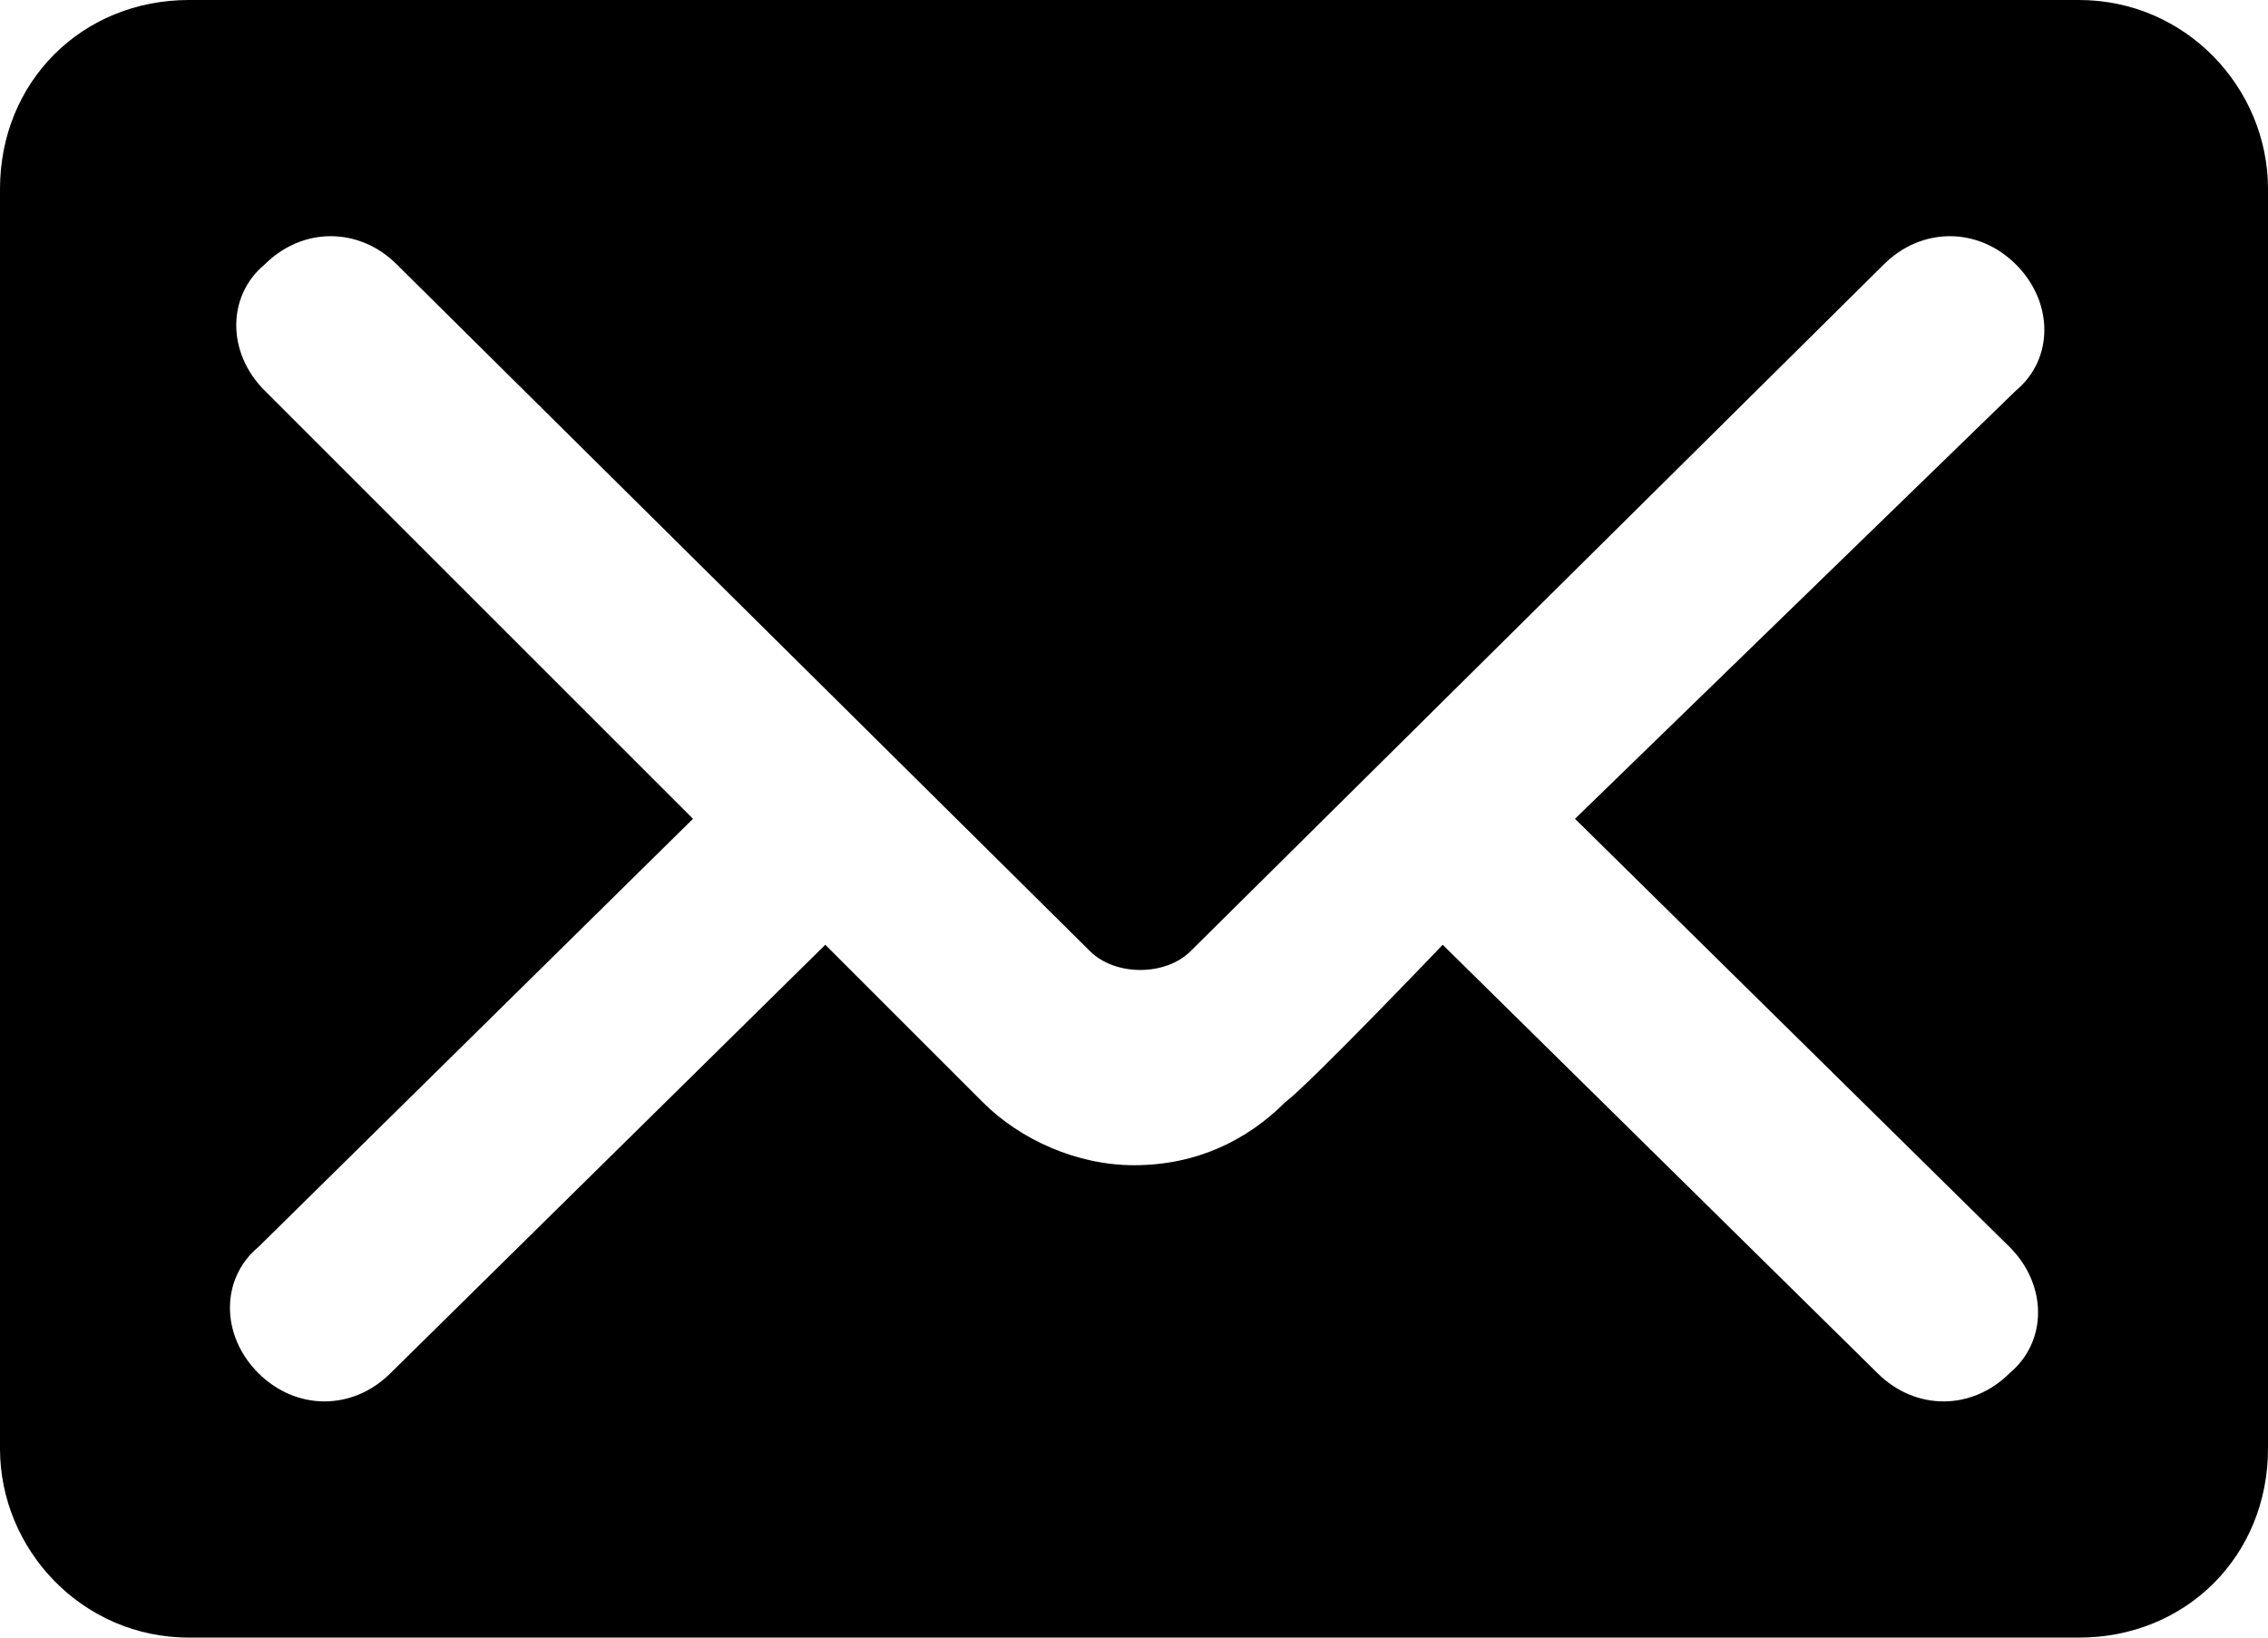
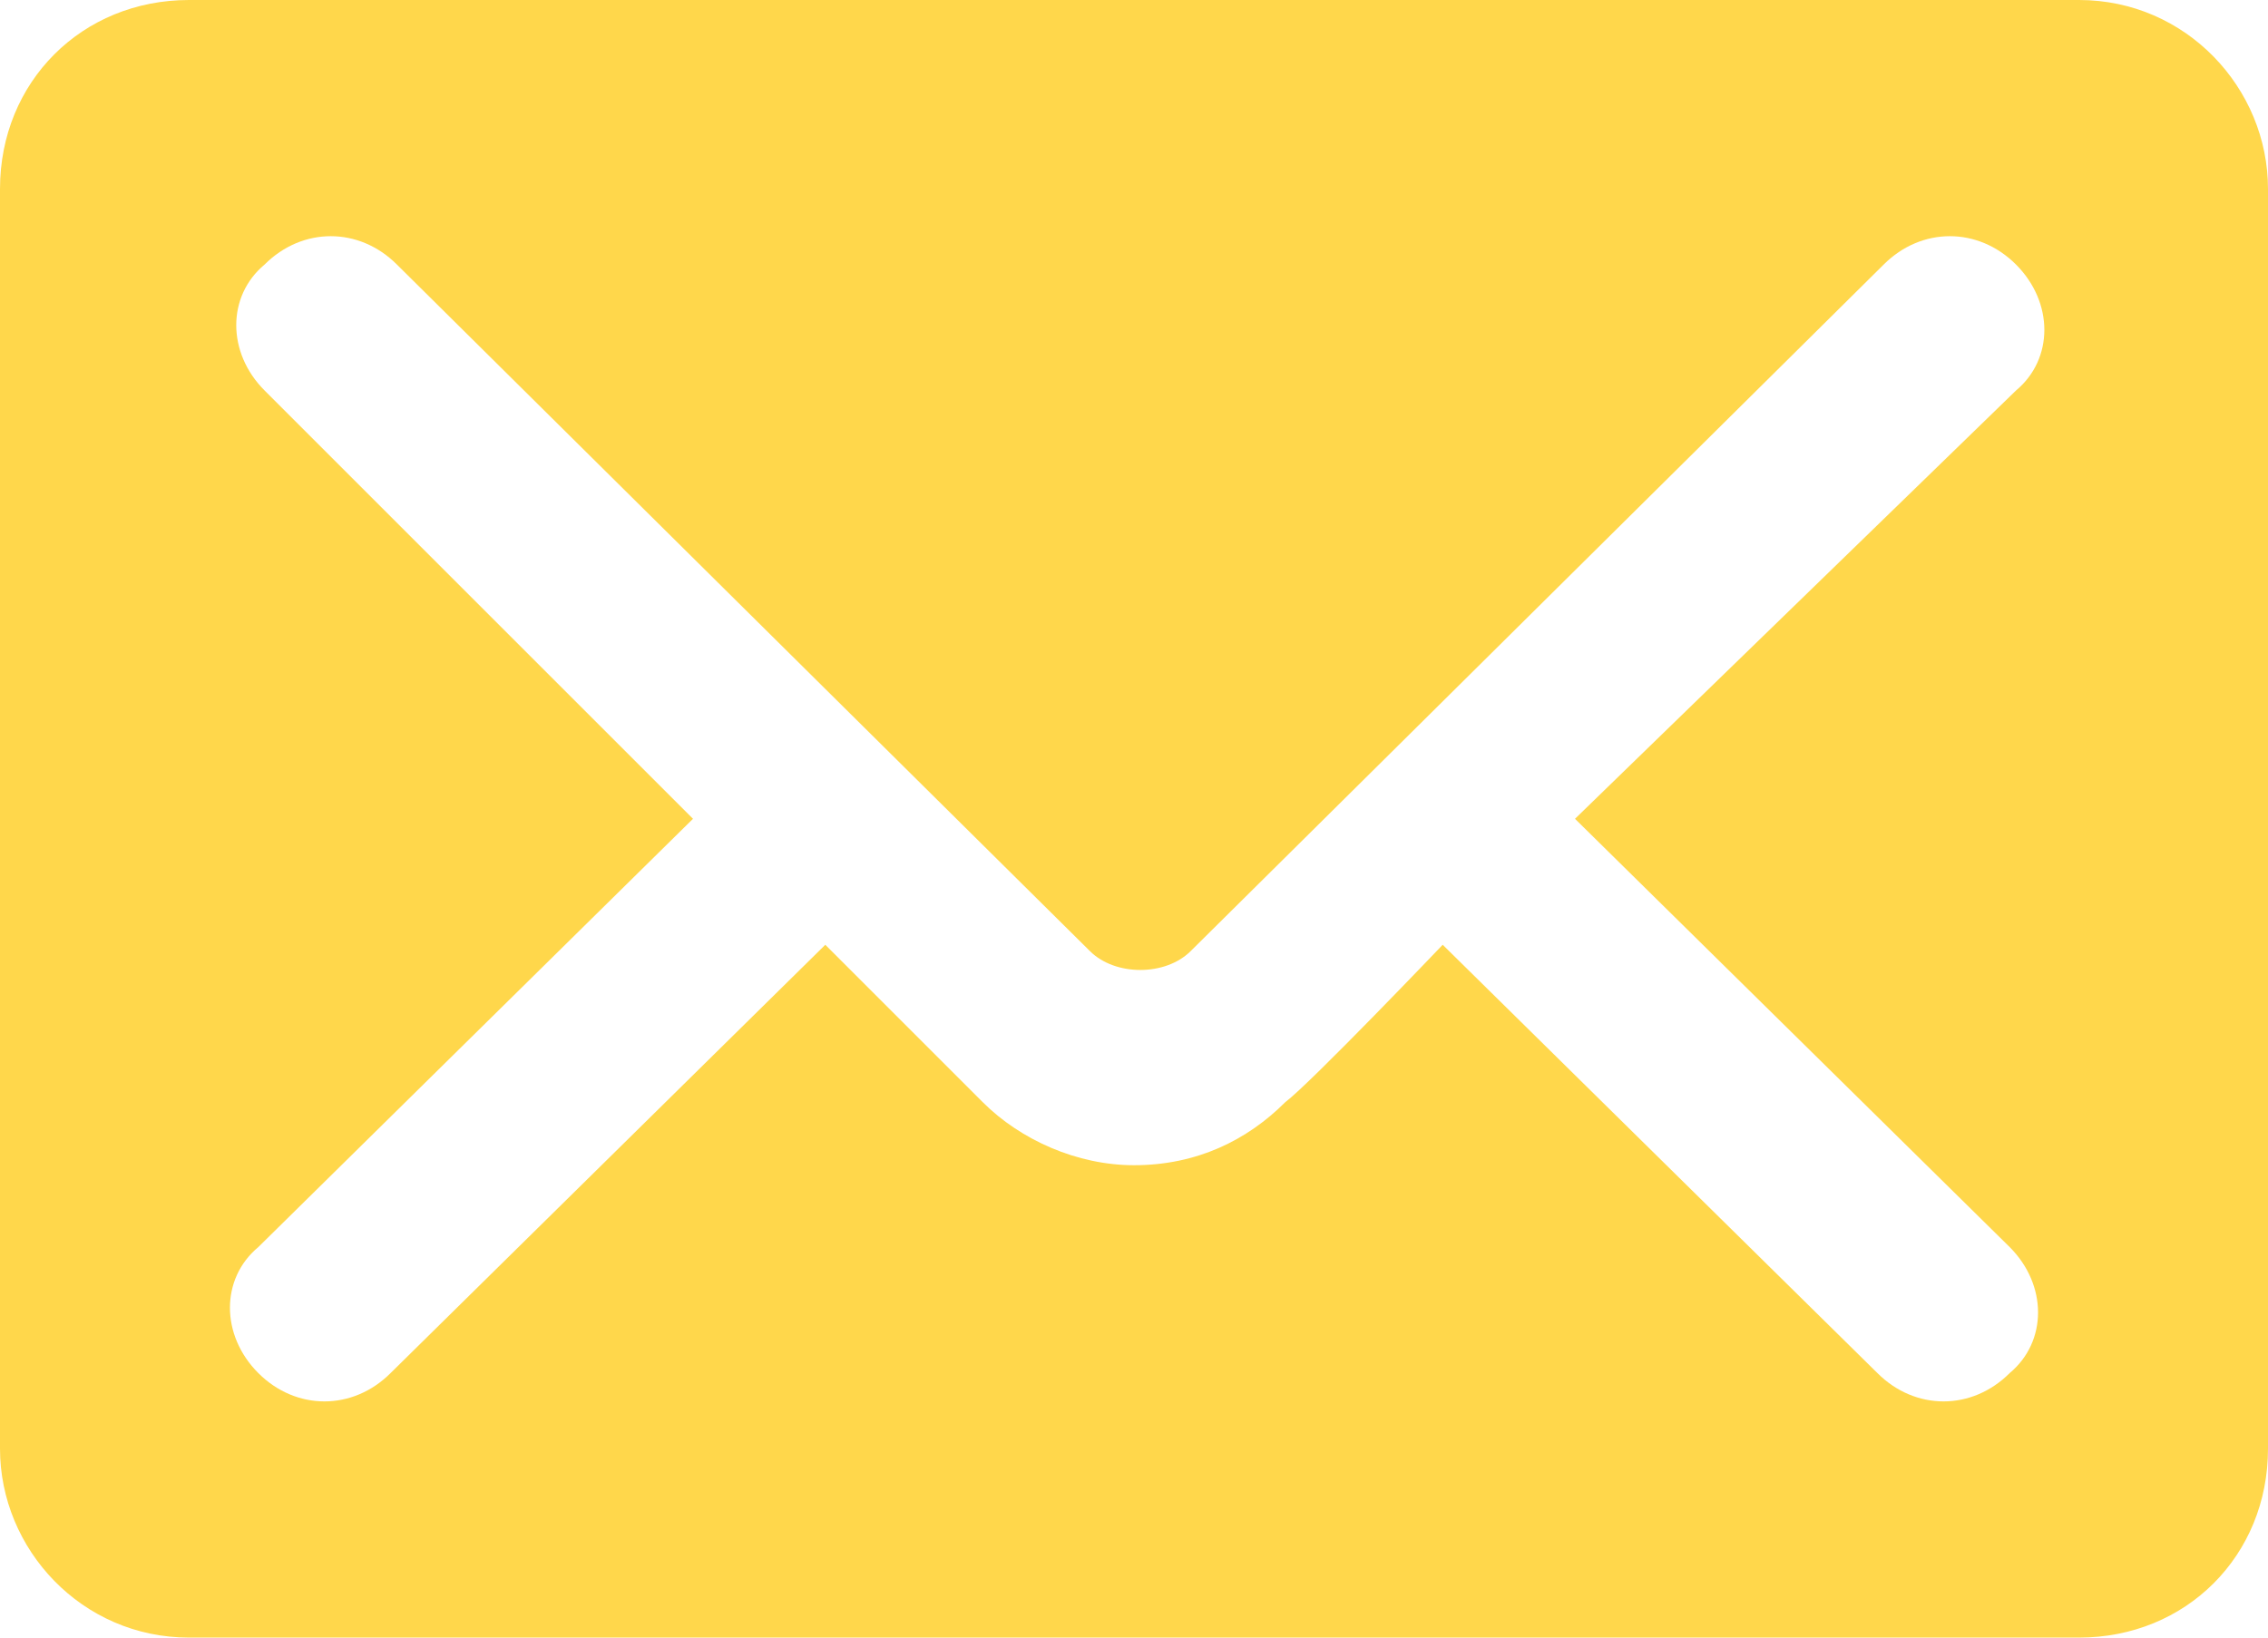
- <svg xmlns="http://www.w3.org/2000/svg" viewBox="0 0 36 26">
+ <svg xmlns="http://www.w3.org/2000/svg" viewBox="0 0 36 26" style="fill:#ffd74b">
  <path d="M0 23c0 1.6 1.3 3 3 3h30c1.7 0 3-1.3 3-3V3c0-1.6-1.3-3-3-3H3C1.3 0 0 1.3 0 3v20zm11-10L4.2 6.2c-.6-.6-.6-1.5 0-2 .6-.6 1.5-.6 2.1 0l11 10.9c.4.4 1.2.4 1.6 0l11-10.9c.6-.6 1.5-.6 2.1 0 .6.6.6 1.5 0 2L25 13l6.9 6.8c.6.6.6 1.5 0 2-.6.6-1.5.6-2.1 0L22.9 15s-2.1 2.2-2.5 2.5c-.6.6-1.4 1-2.4 1-.9 0-1.8-.4-2.4-1L13.1 15l-6.9 6.8c-.6.6-1.5.6-2.1 0-.6-.6-.6-1.5 0-2L11 13z" />
</svg>
